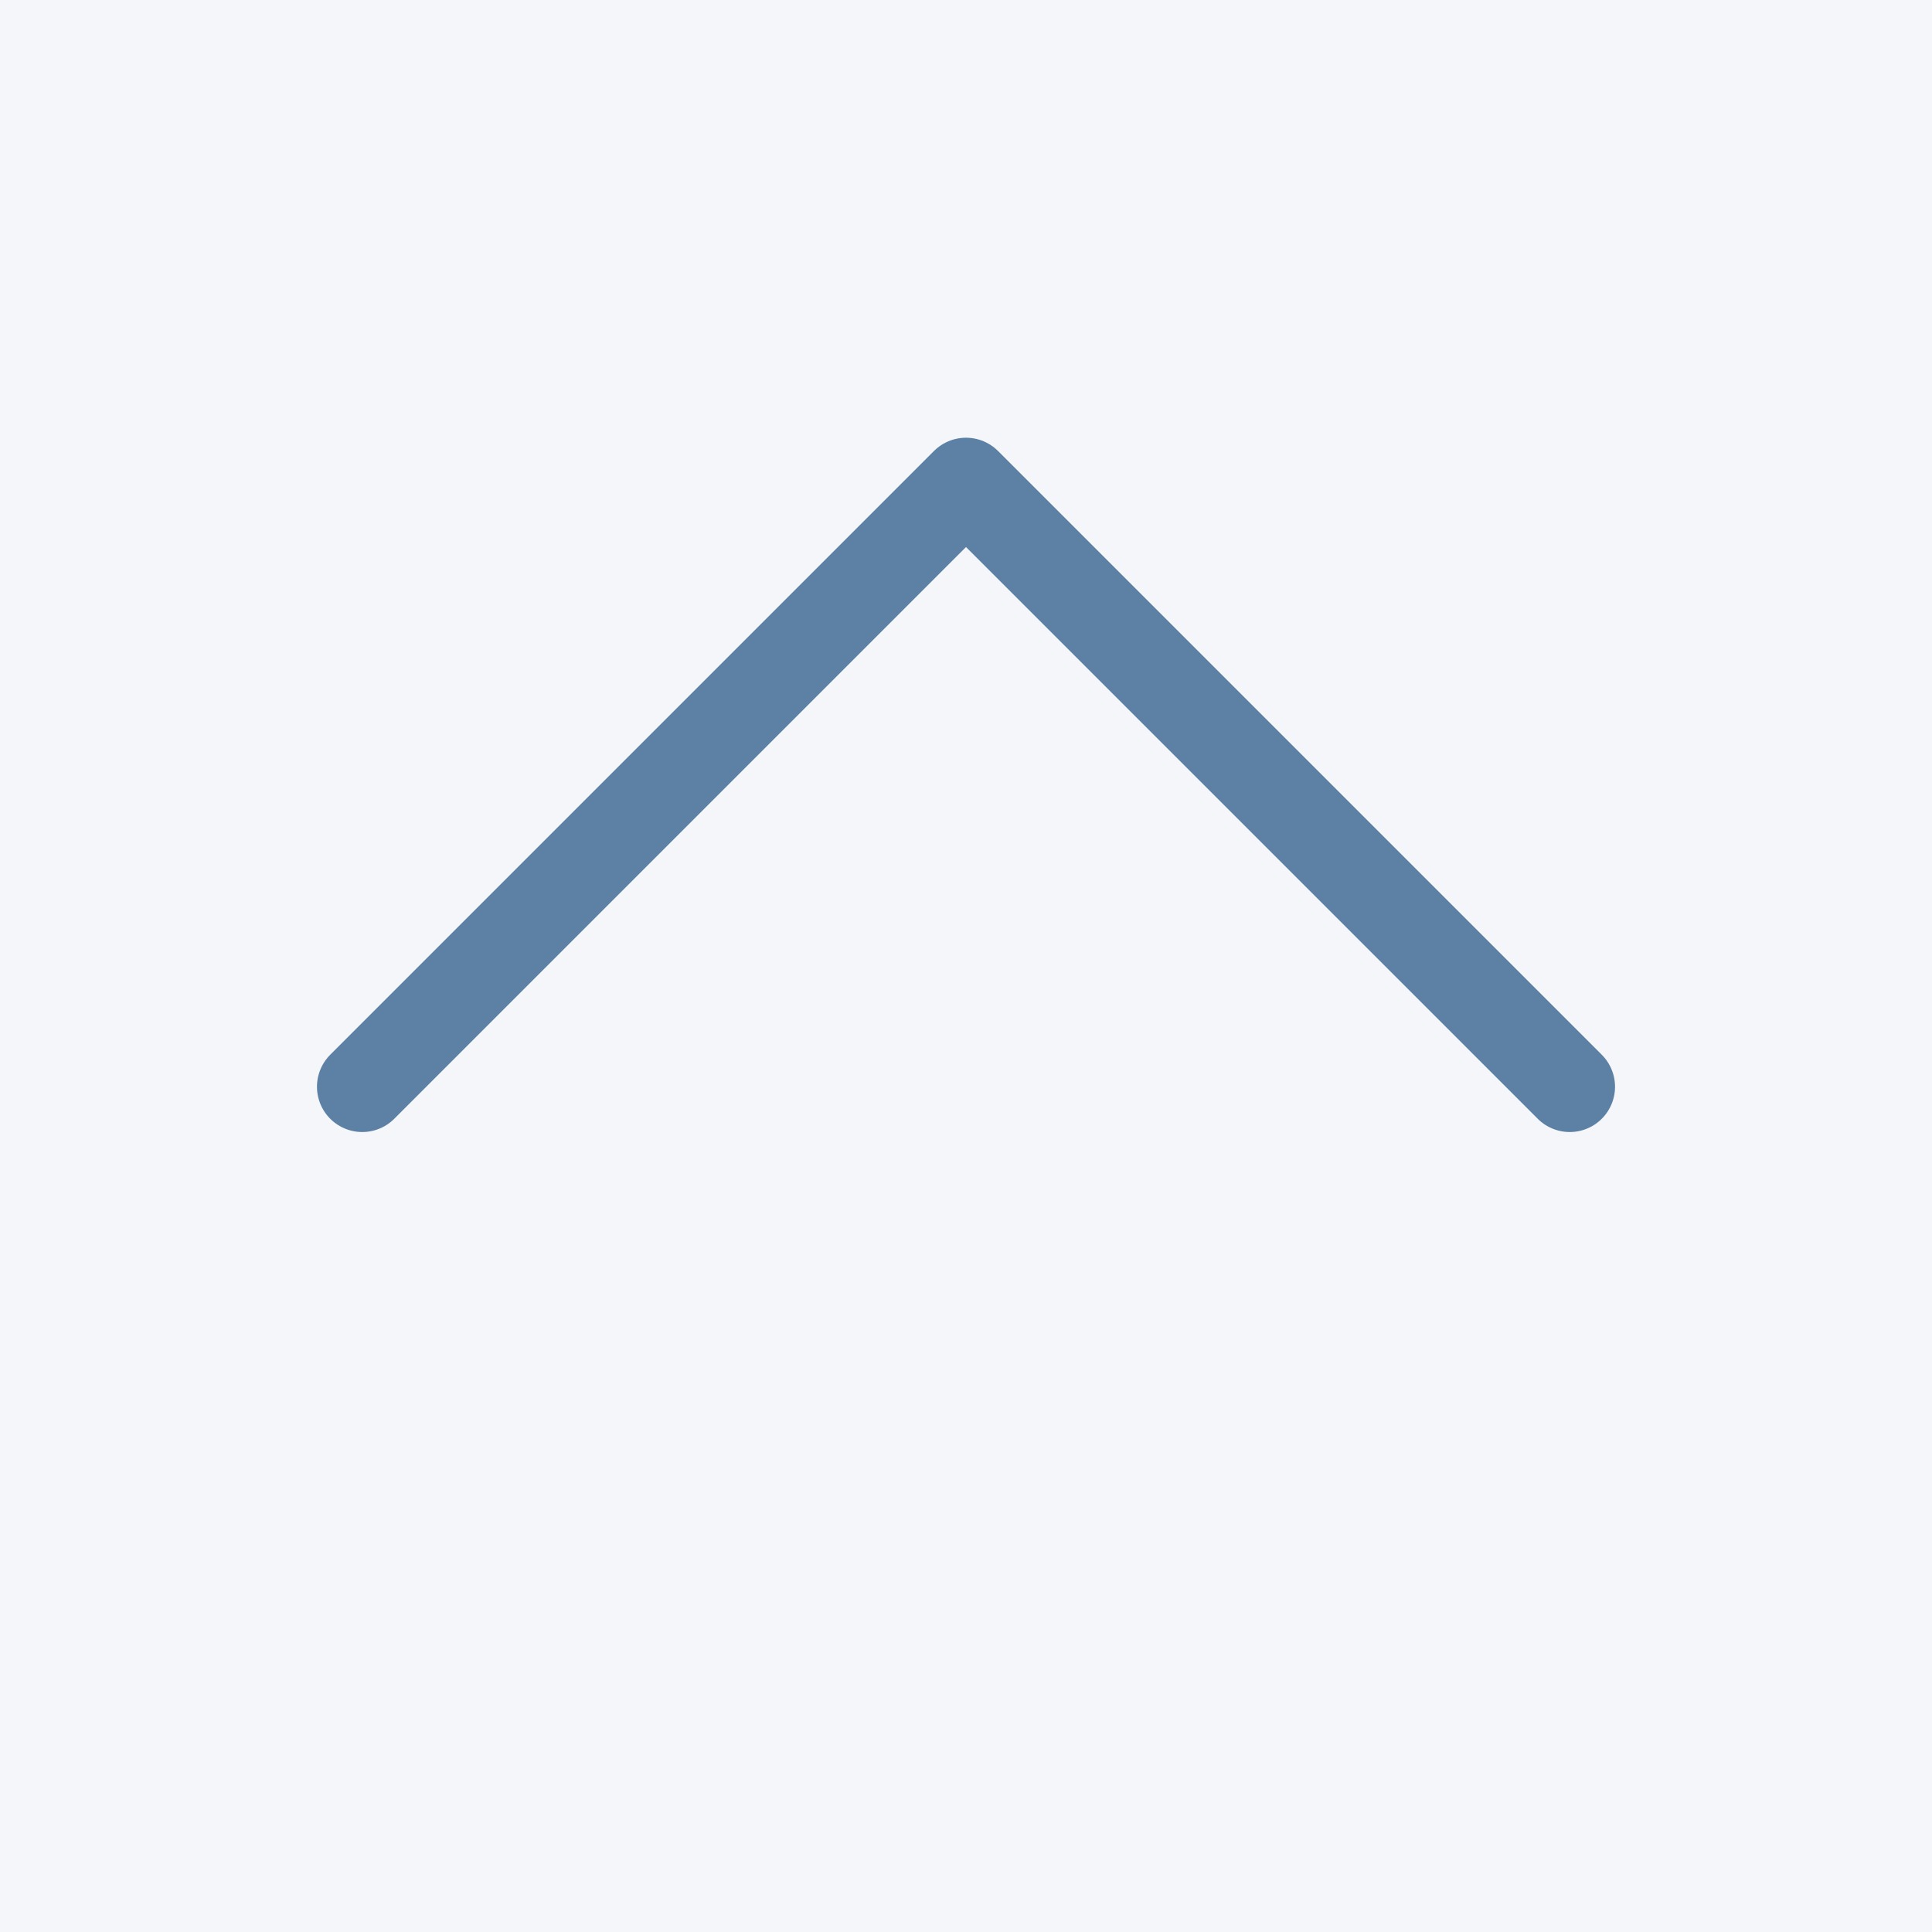
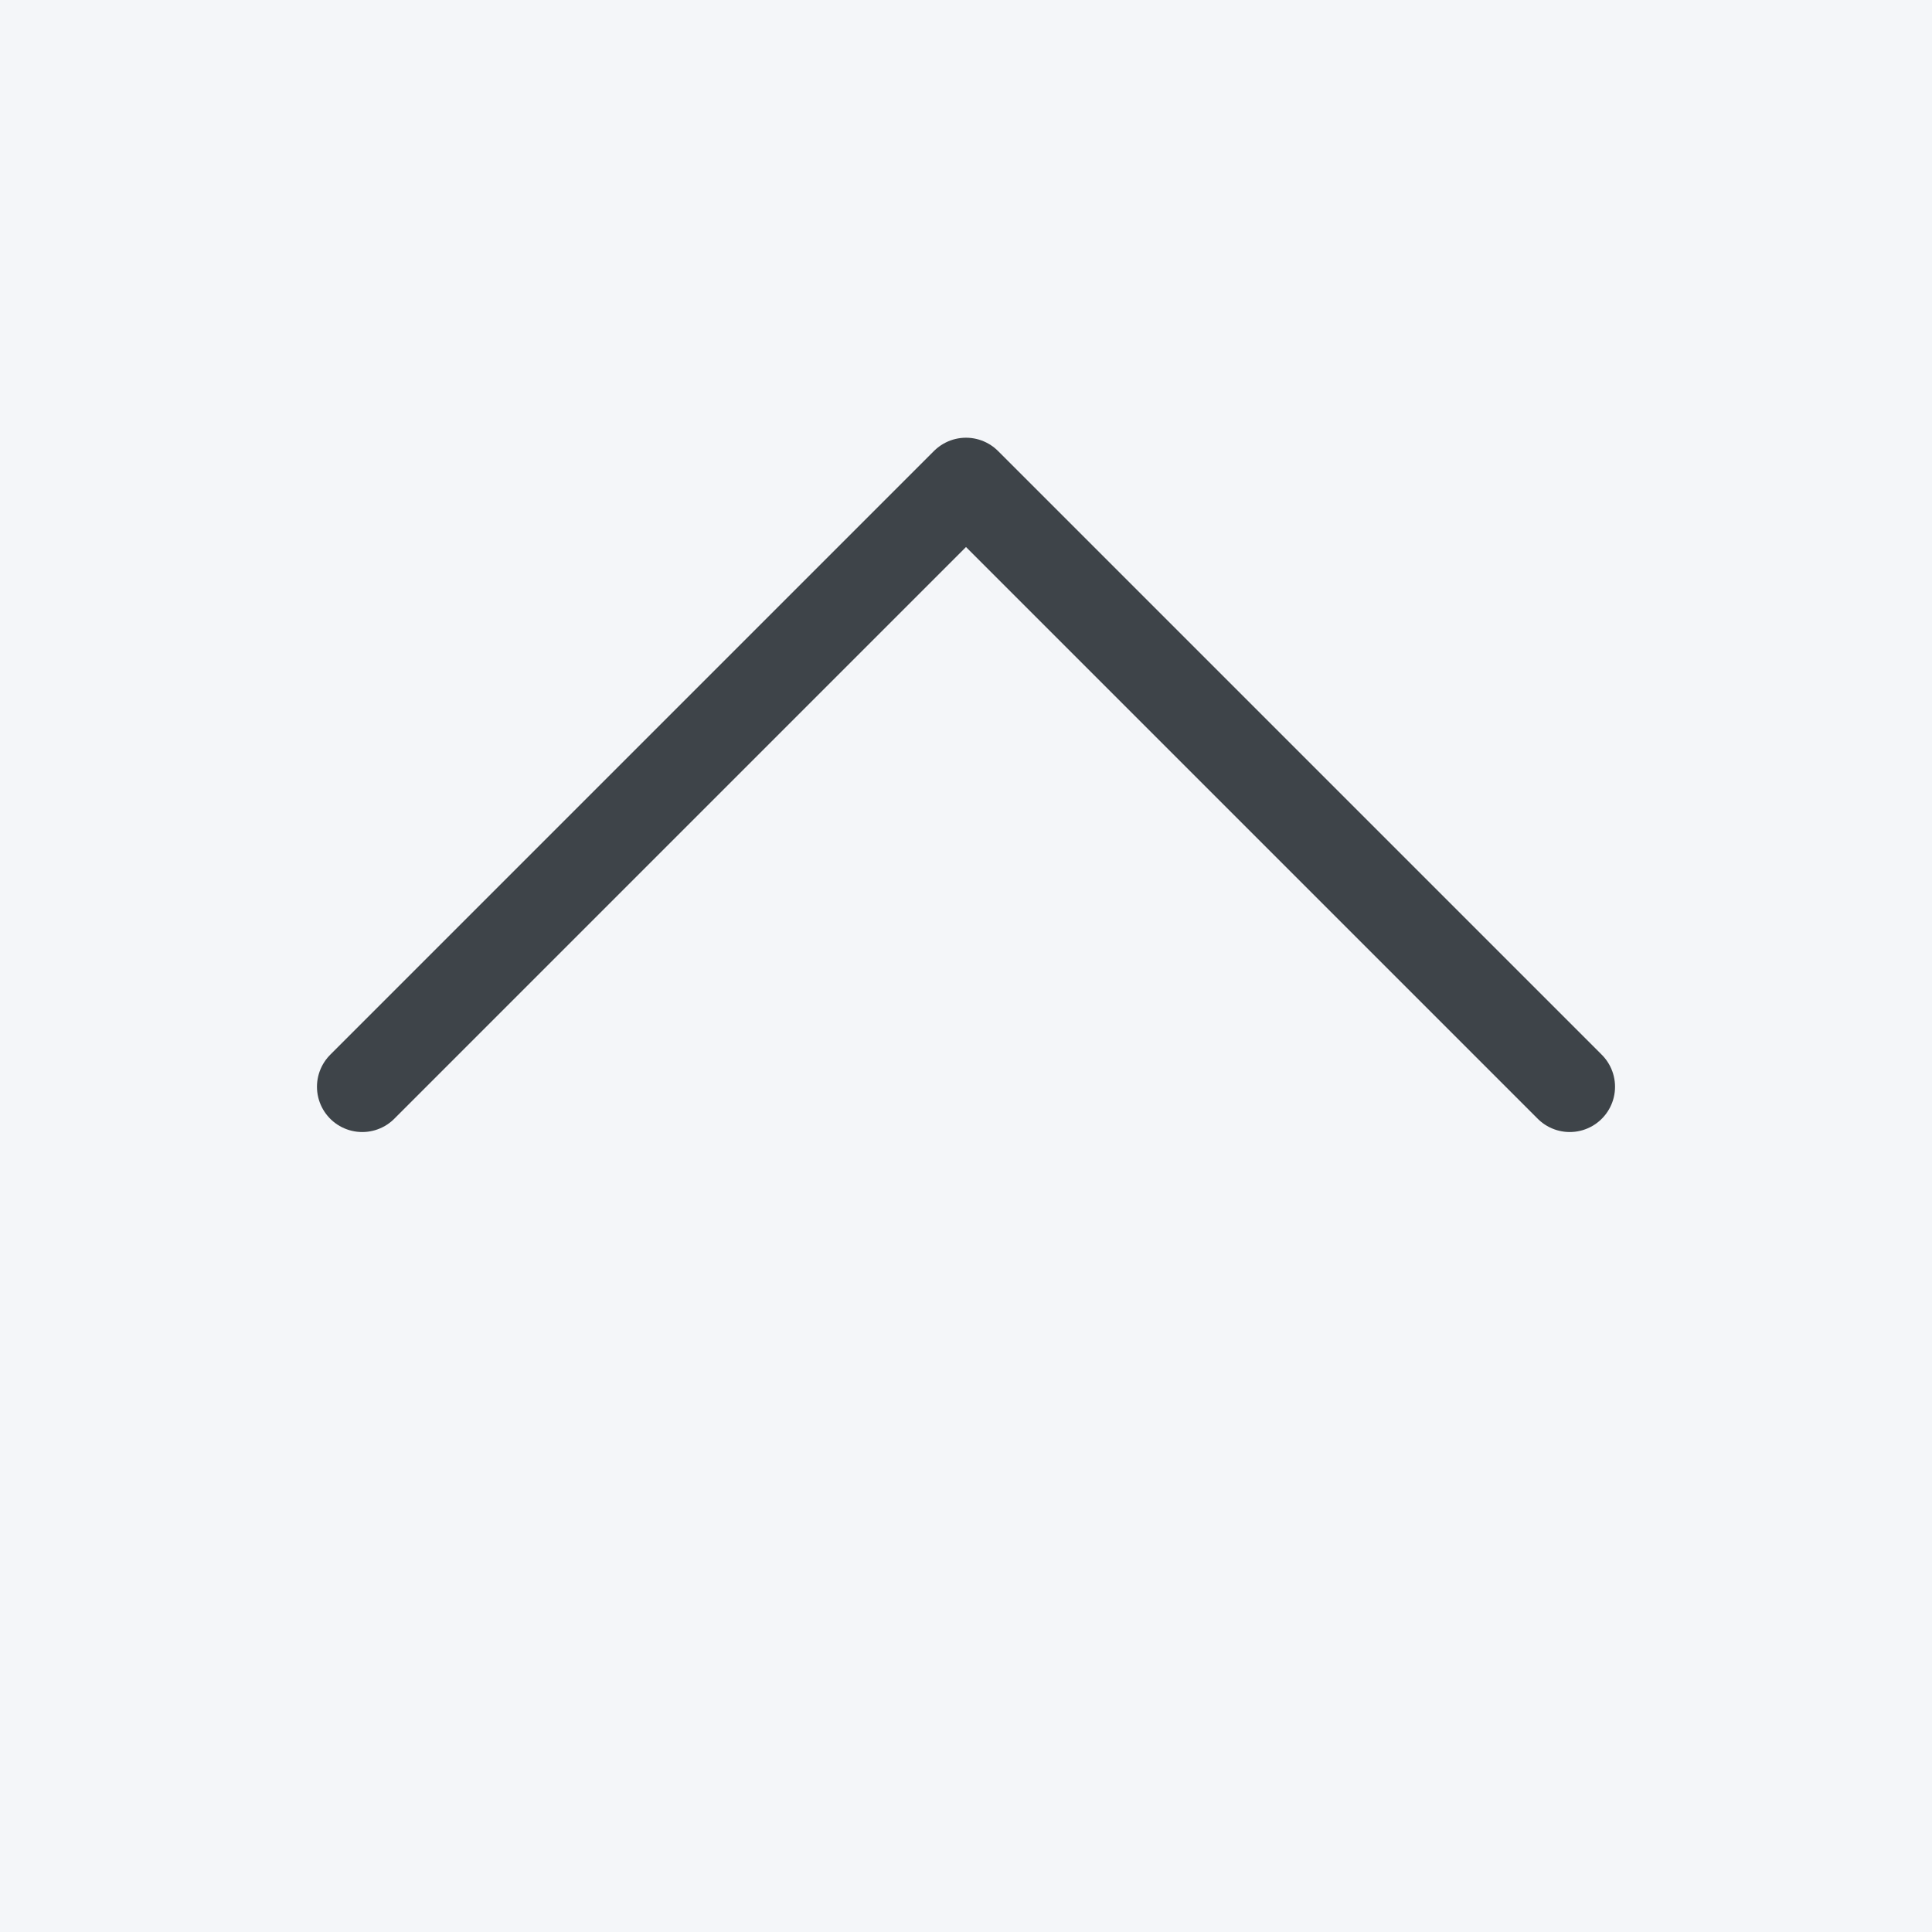
<svg xmlns="http://www.w3.org/2000/svg" width="32" height="32" viewBox="0 0 32 32" fill="none">
  <rect x="32" width="32" height="32" transform="rotate(90 32 0)" fill="#F4F6F9" />
-   <path d="M6 18L16 8L26 18" stroke="#5C81A5" stroke-width="1.5" stroke-linecap="round" stroke-linejoin="round" />
+   <path d="M6 18L16 8L26 18" stroke="#3E4449" stroke-width="1.5" stroke-linecap="round" stroke-linejoin="round" />
</svg>
